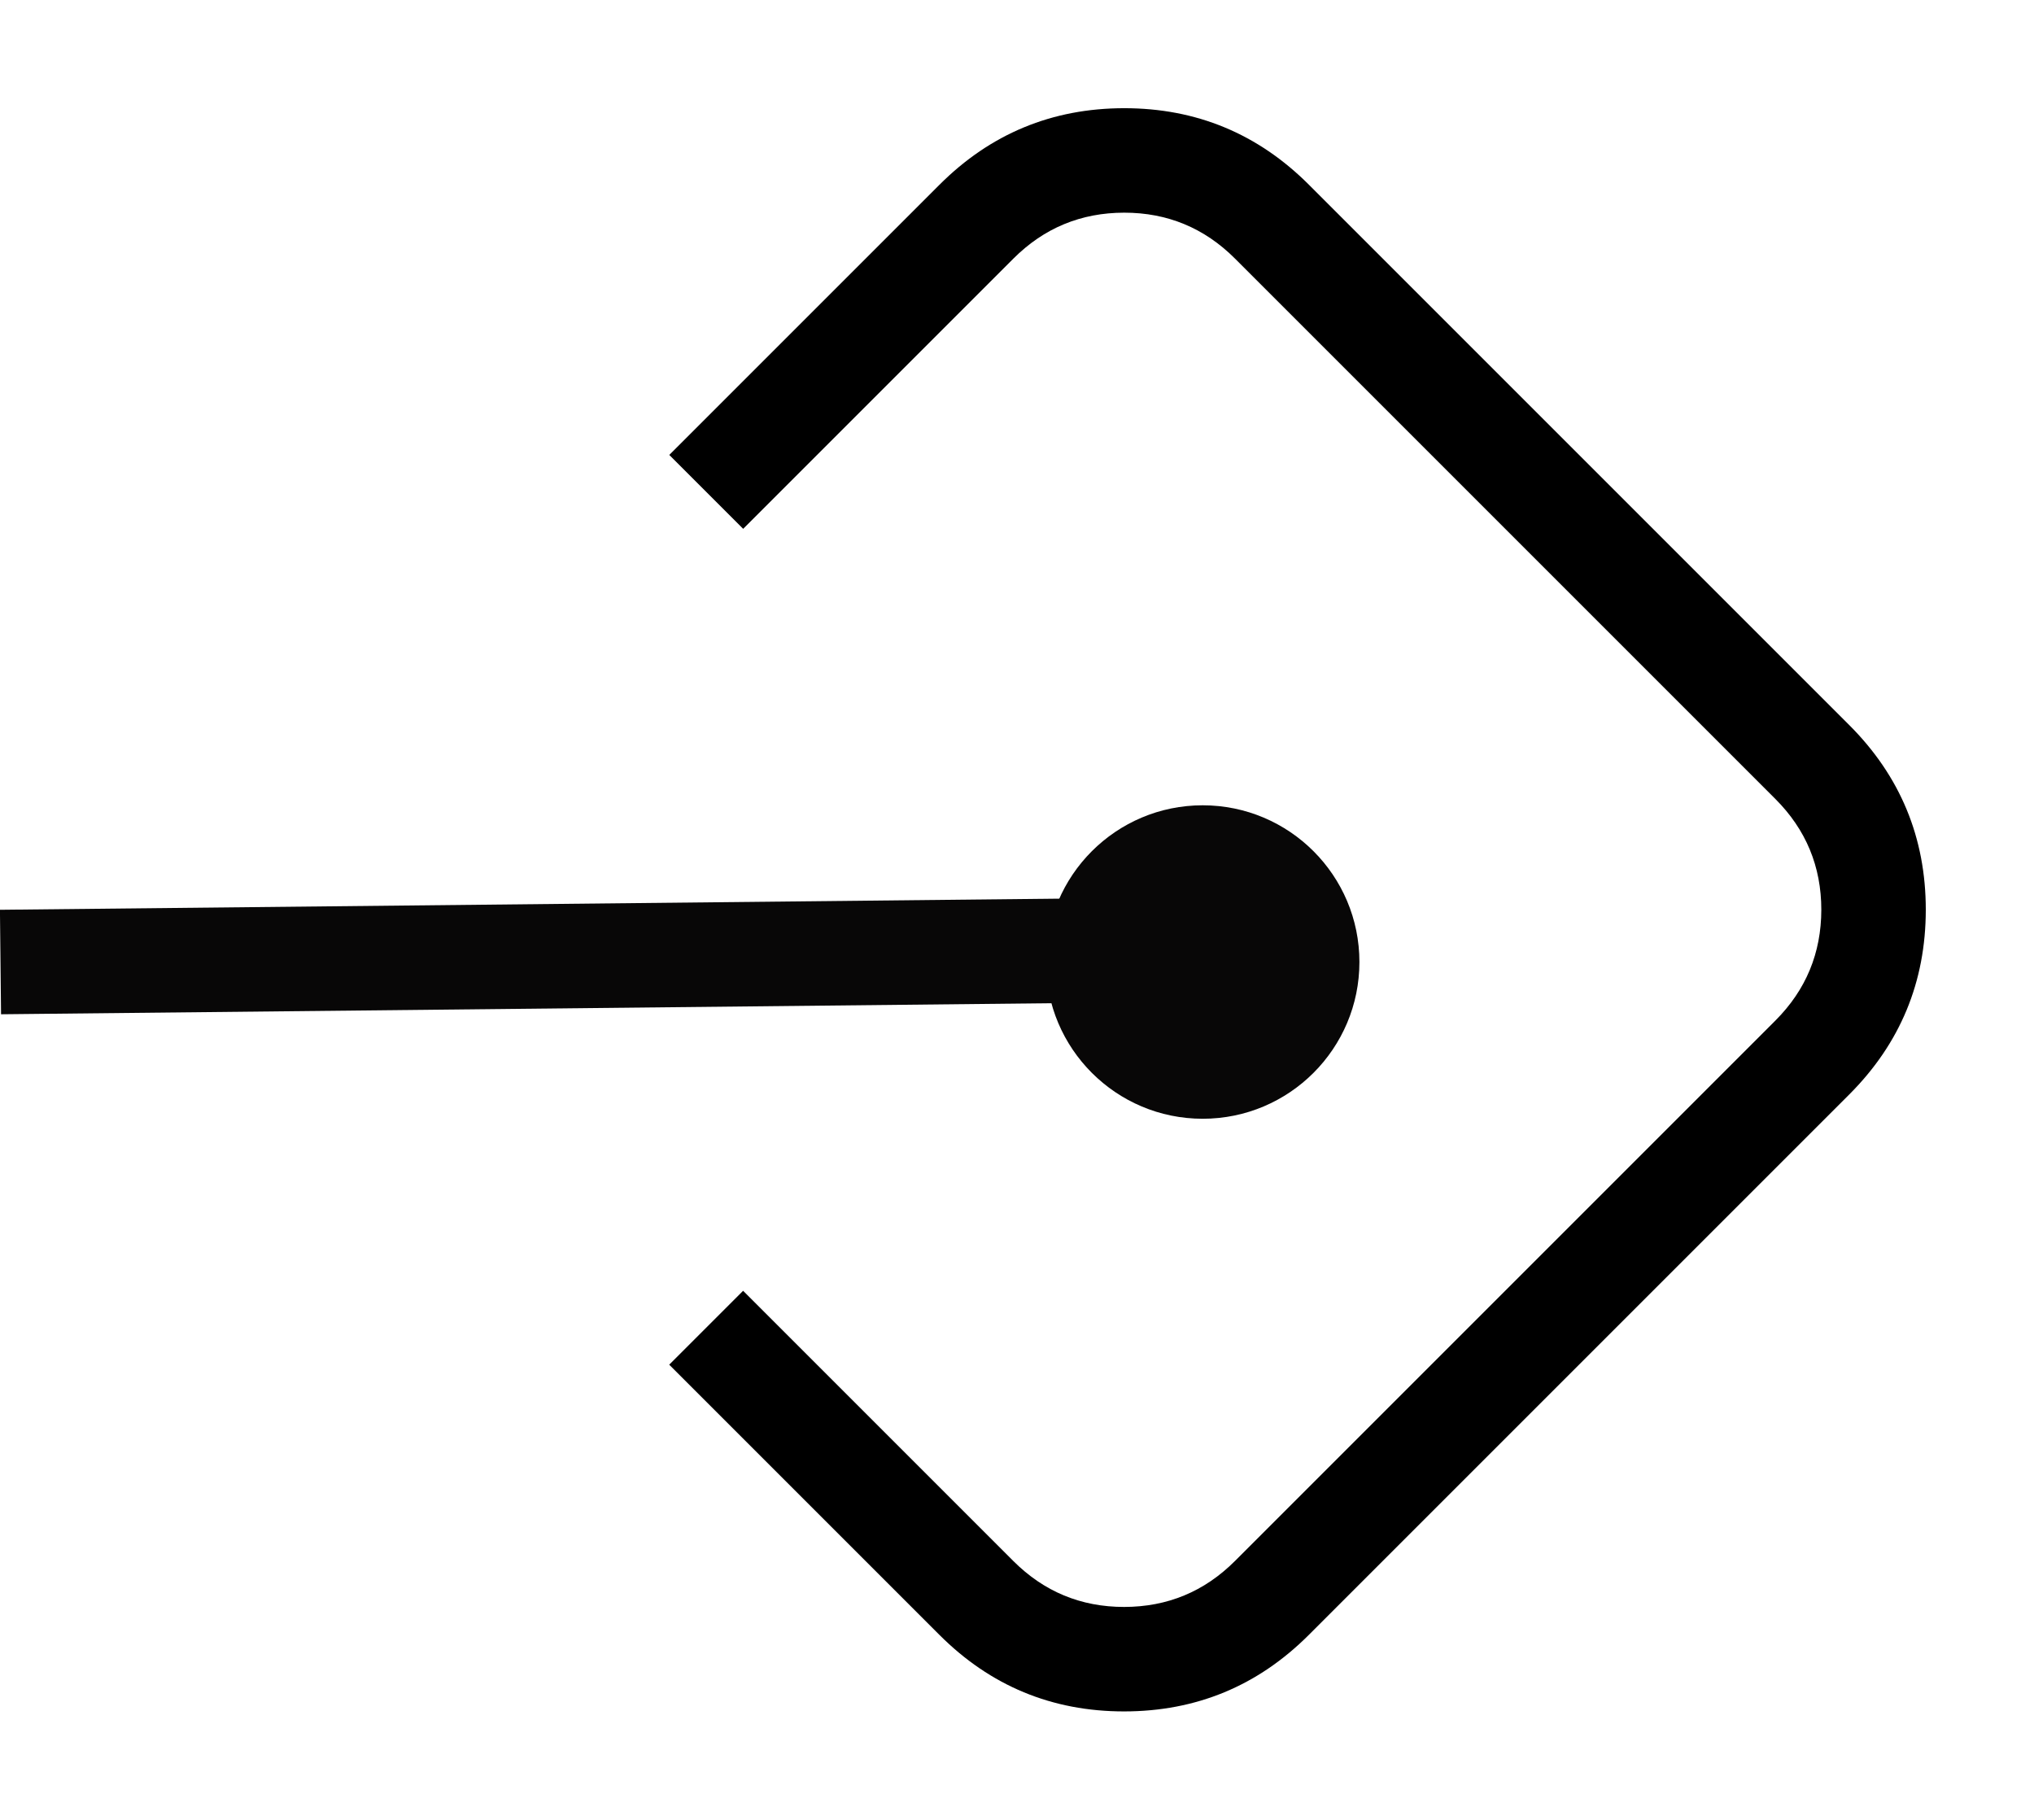
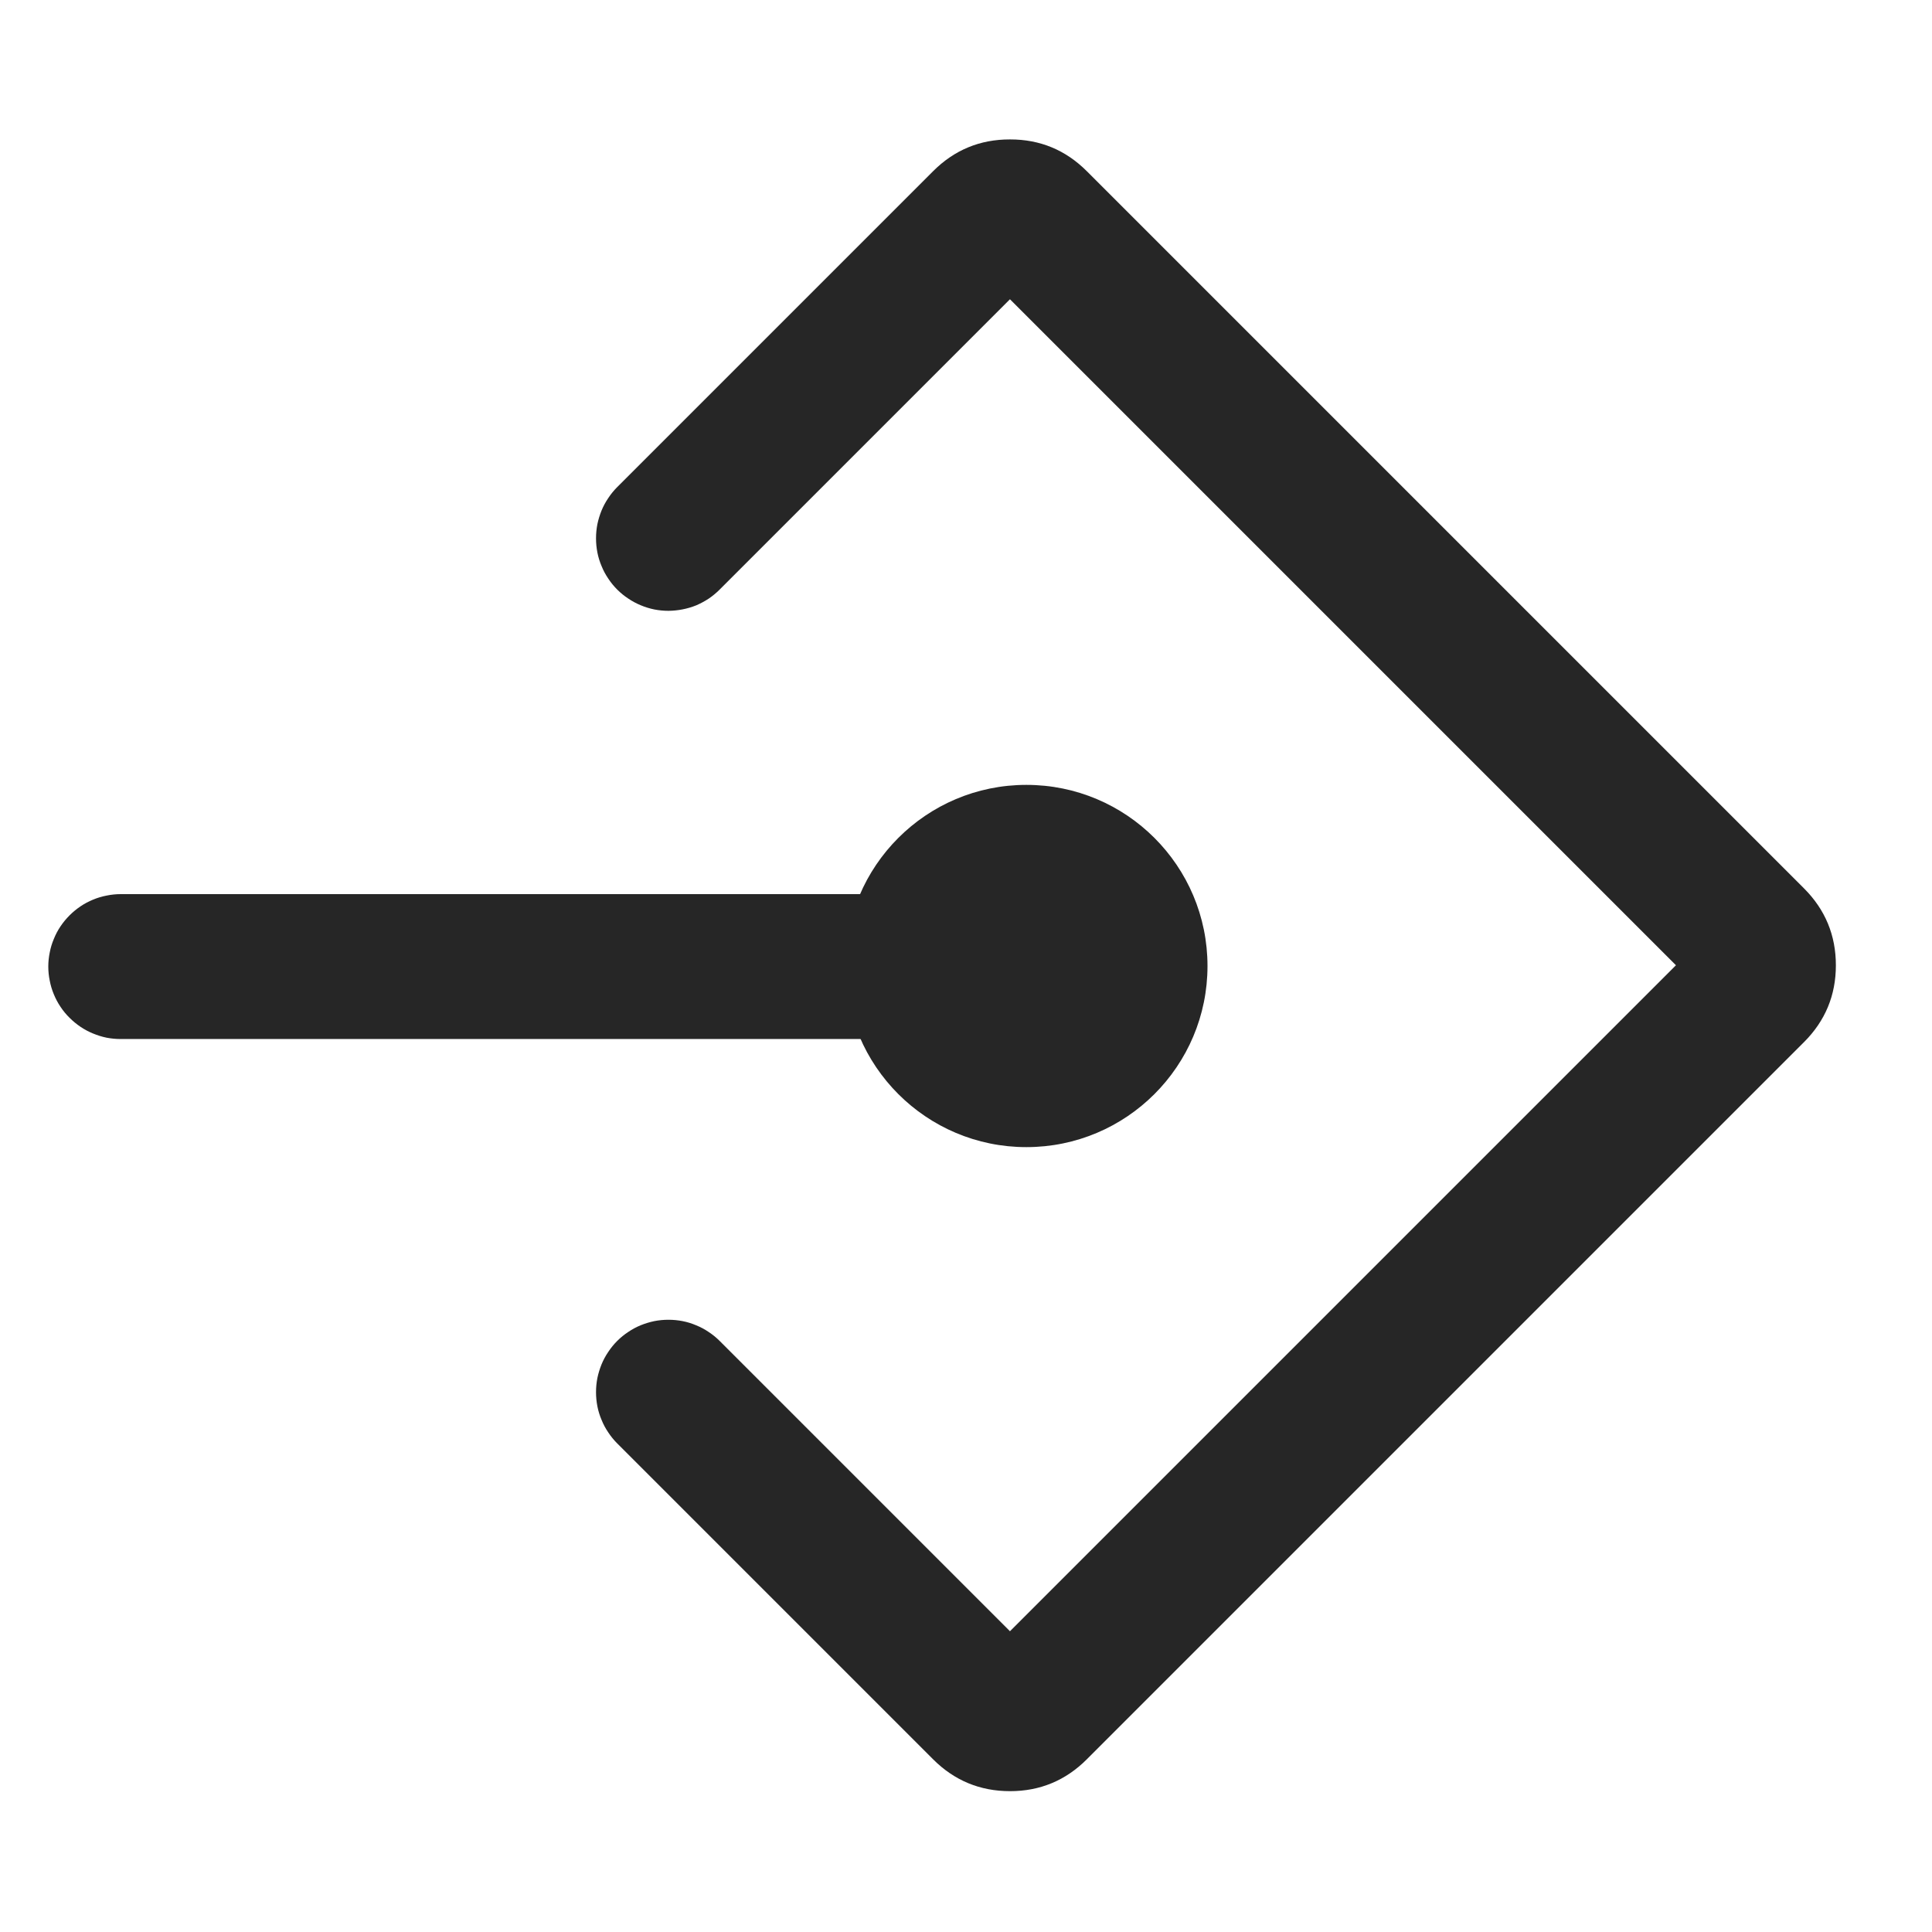
- <svg xmlns="http://www.w3.org/2000/svg" fill="none" version="1.1" width="19.466" height="17.414" viewBox="0 0 19.466 17.414">
-   <g>
-     <g transform="matrix(0.7071068,0.7071068,-0.7071068,0.7071068,3.65113,-7.400301)">
-       <path d="" fill="#080707" fill-opacity="0" />
-       <path d="M10.259,2.707L10.259,6.364L11.259,6.364L11.259,2.707Q11.259,2.086,11.698,1.646Q12.137,1.207,12.759,1.207L20.072,1.207Q20.694,1.207,21.133,1.646Q21.572,2.086,21.572,2.707L21.572,10.021Q21.572,10.642,21.133,11.082Q20.694,11.521,20.072,11.521L16.415,11.521L16.415,12.521L20.072,12.521Q21.108,12.521,21.84,11.789Q22.572,11.056,22.572,10.021L22.572,2.707Q22.572,1.672,21.84,0.939Q21.108,0.207,20.072,0.207L12.759,0.207Q11.723,0.207,10.991,0.939Q10.259,1.672,10.259,2.707Z" fill-rule="evenodd" fill="#000000" fill-opacity="1" />
-     </g>
-     <g transform="matrix(1,-0.01052573,0.01052573,1,-0.1021749,0.0001104996)">
-       <line x1="0.01" y1="9.207" x2="10.76" y2="9.207" fill-opacity="0" stroke-opacity="1" stroke="#080707" fill="none" stroke-width="1" />
+ <svg xmlns="http://www.w3.org/2000/svg" fill="none" version="1.1" width="16" height="16" viewBox="0 0 16 16">
+   <defs>
+     <clipPath id="master_svg0_747_08346">
+       <rect x="0" y="0" width="16" height="16" rx="0" />
+     </clipPath>
+   </defs>
+   <g clip-path="url(#master_svg0_747_08346)">
+     <g transform="matrix(0.7071068,0.7071068,-0.7071068,0.7071068,3.602419,-5.437007)">
+       <path d="M7.764,1.93L7.764,5.63Q7.764,5.689,7.776,5.747Q7.787,5.805,7.81,5.86Q7.833,5.914,7.865,5.963Q7.898,6.012,7.94,6.054Q7.982,6.096,8.031,6.129Q8.08,6.162,8.135,6.184Q8.189,6.207,8.247,6.218Q8.305,6.23,8.364,6.23Q8.423,6.23,8.481,6.218Q8.539,6.207,8.594,6.184Q8.648,6.162,8.698,6.129Q8.747,6.096,8.789,6.054Q8.83,6.012,8.863,5.963Q8.896,5.914,8.919,5.86Q8.941,5.805,8.953,5.747Q8.964,5.689,8.964,5.63L8.964,2.23L16.764,2.23L16.764,10.03L13.364,10.03Q13.305,10.03,13.247,10.042Q13.189,10.053,13.135,10.076Q13.08,10.098,13.031,10.131Q12.982,10.164,12.94,10.206Q12.898,10.248,12.865,10.297Q12.833,10.346,12.81,10.4Q12.787,10.455,12.776,10.513Q12.764,10.571,12.764,10.63Q12.764,10.689,12.776,10.747Q12.787,10.805,12.81,10.86Q12.833,10.914,12.865,10.963Q12.898,11.012,12.94,11.054Q12.982,11.096,13.031,11.129Q13.08,11.162,13.135,11.184Q13.189,11.207,13.247,11.218Q13.305,11.23,13.364,11.23L17.064,11.23Q17.437,11.23,17.701,10.966Q17.964,10.703,17.964,10.33L17.964,1.93Q17.964,1.557,17.701,1.294Q17.437,1.03,17.064,1.03L8.664,1.03Q8.291,1.03,8.028,1.294Q7.764,1.557,7.764,1.93Z" fill-rule="evenodd" fill="#262626" fill-opacity="1" />
    </g>
    <g>
-       <ellipse cx="11.51" cy="9.207" rx="1.5" ry="1.5" fill="#080707" fill-opacity="1" />
+       <ellipse cx="8.5" cy="8" rx="1.5" ry="1.5" fill="#262626" fill-opacity="1" />
+     </g>
+     <g transform="matrix(-1,0,0,-1,18.58594,16.00977)">
+       <path d="M9.293,7.405L17.586,7.405Q17.645,7.405,17.703,7.416Q17.761,7.428,17.816,7.451Q17.87,7.473,17.919,7.506Q17.968,7.539,18.01,7.581Q18.052,7.622,18.085,7.672Q18.118,7.721,18.14,7.775Q18.163,7.83,18.174,7.888Q18.186,7.946,18.186,8.005Q18.186,8.064,18.174,8.122Q18.163,8.18,18.14,8.234Q18.118,8.289,18.085,8.338Q18.052,8.387,18.01,8.429Q17.968,8.471,17.919,8.504Q17.87,8.537,17.816,8.559Q17.761,8.582,17.703,8.593Q17.645,8.605,17.586,8.605L9.293,8.605Q9.234,8.605,9.176,8.593Q9.118,8.582,9.063,8.559Q9.009,8.537,8.96,8.504Q8.91,8.471,8.869,8.429Q8.827,8.387,8.794,8.338Q8.761,8.289,8.739,8.234Q8.716,8.18,8.704,8.122Q8.693,8.064,8.693,8.005Q8.693,7.946,8.704,7.888Q8.716,7.83,8.739,7.775Q8.761,7.721,8.794,7.672Q8.827,7.622,8.869,7.581Q8.91,7.539,8.96,7.506Q9.009,7.473,9.063,7.451Q9.118,7.428,9.176,7.416Q9.234,7.405,9.293,7.405Z" fill-rule="evenodd" fill="#262626" fill-opacity="1" />
    </g>
  </g>
</svg>
